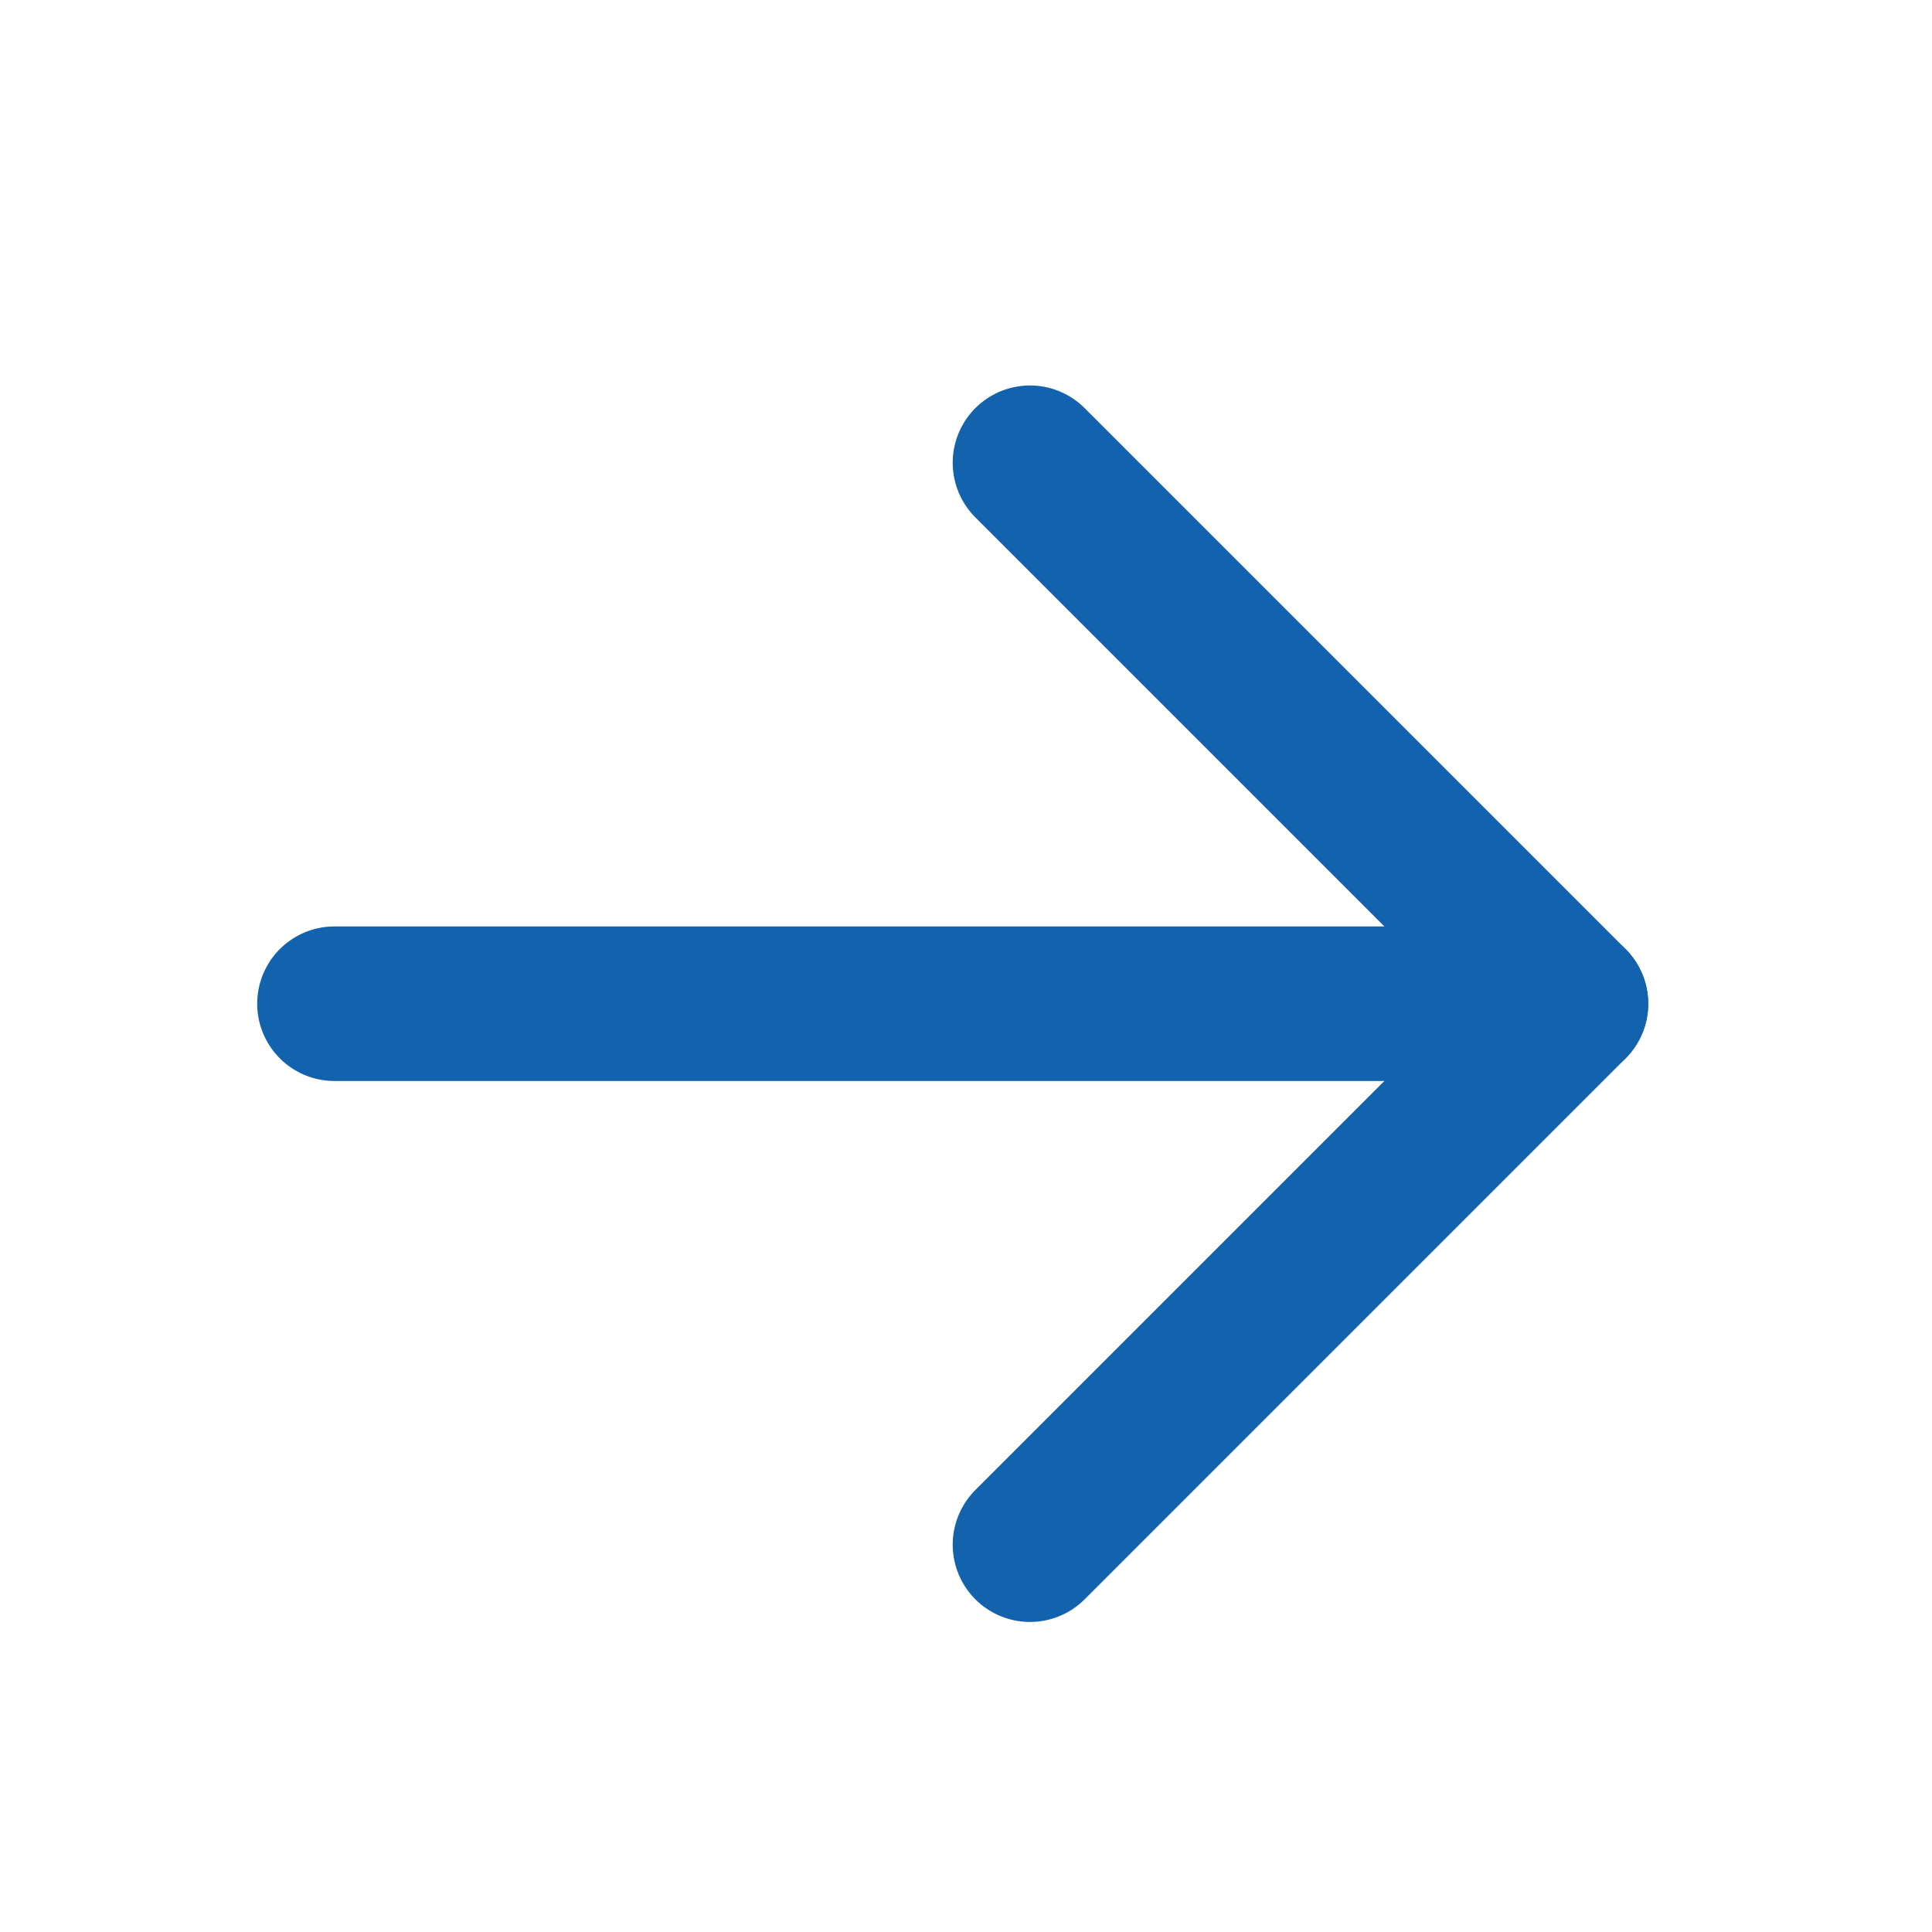
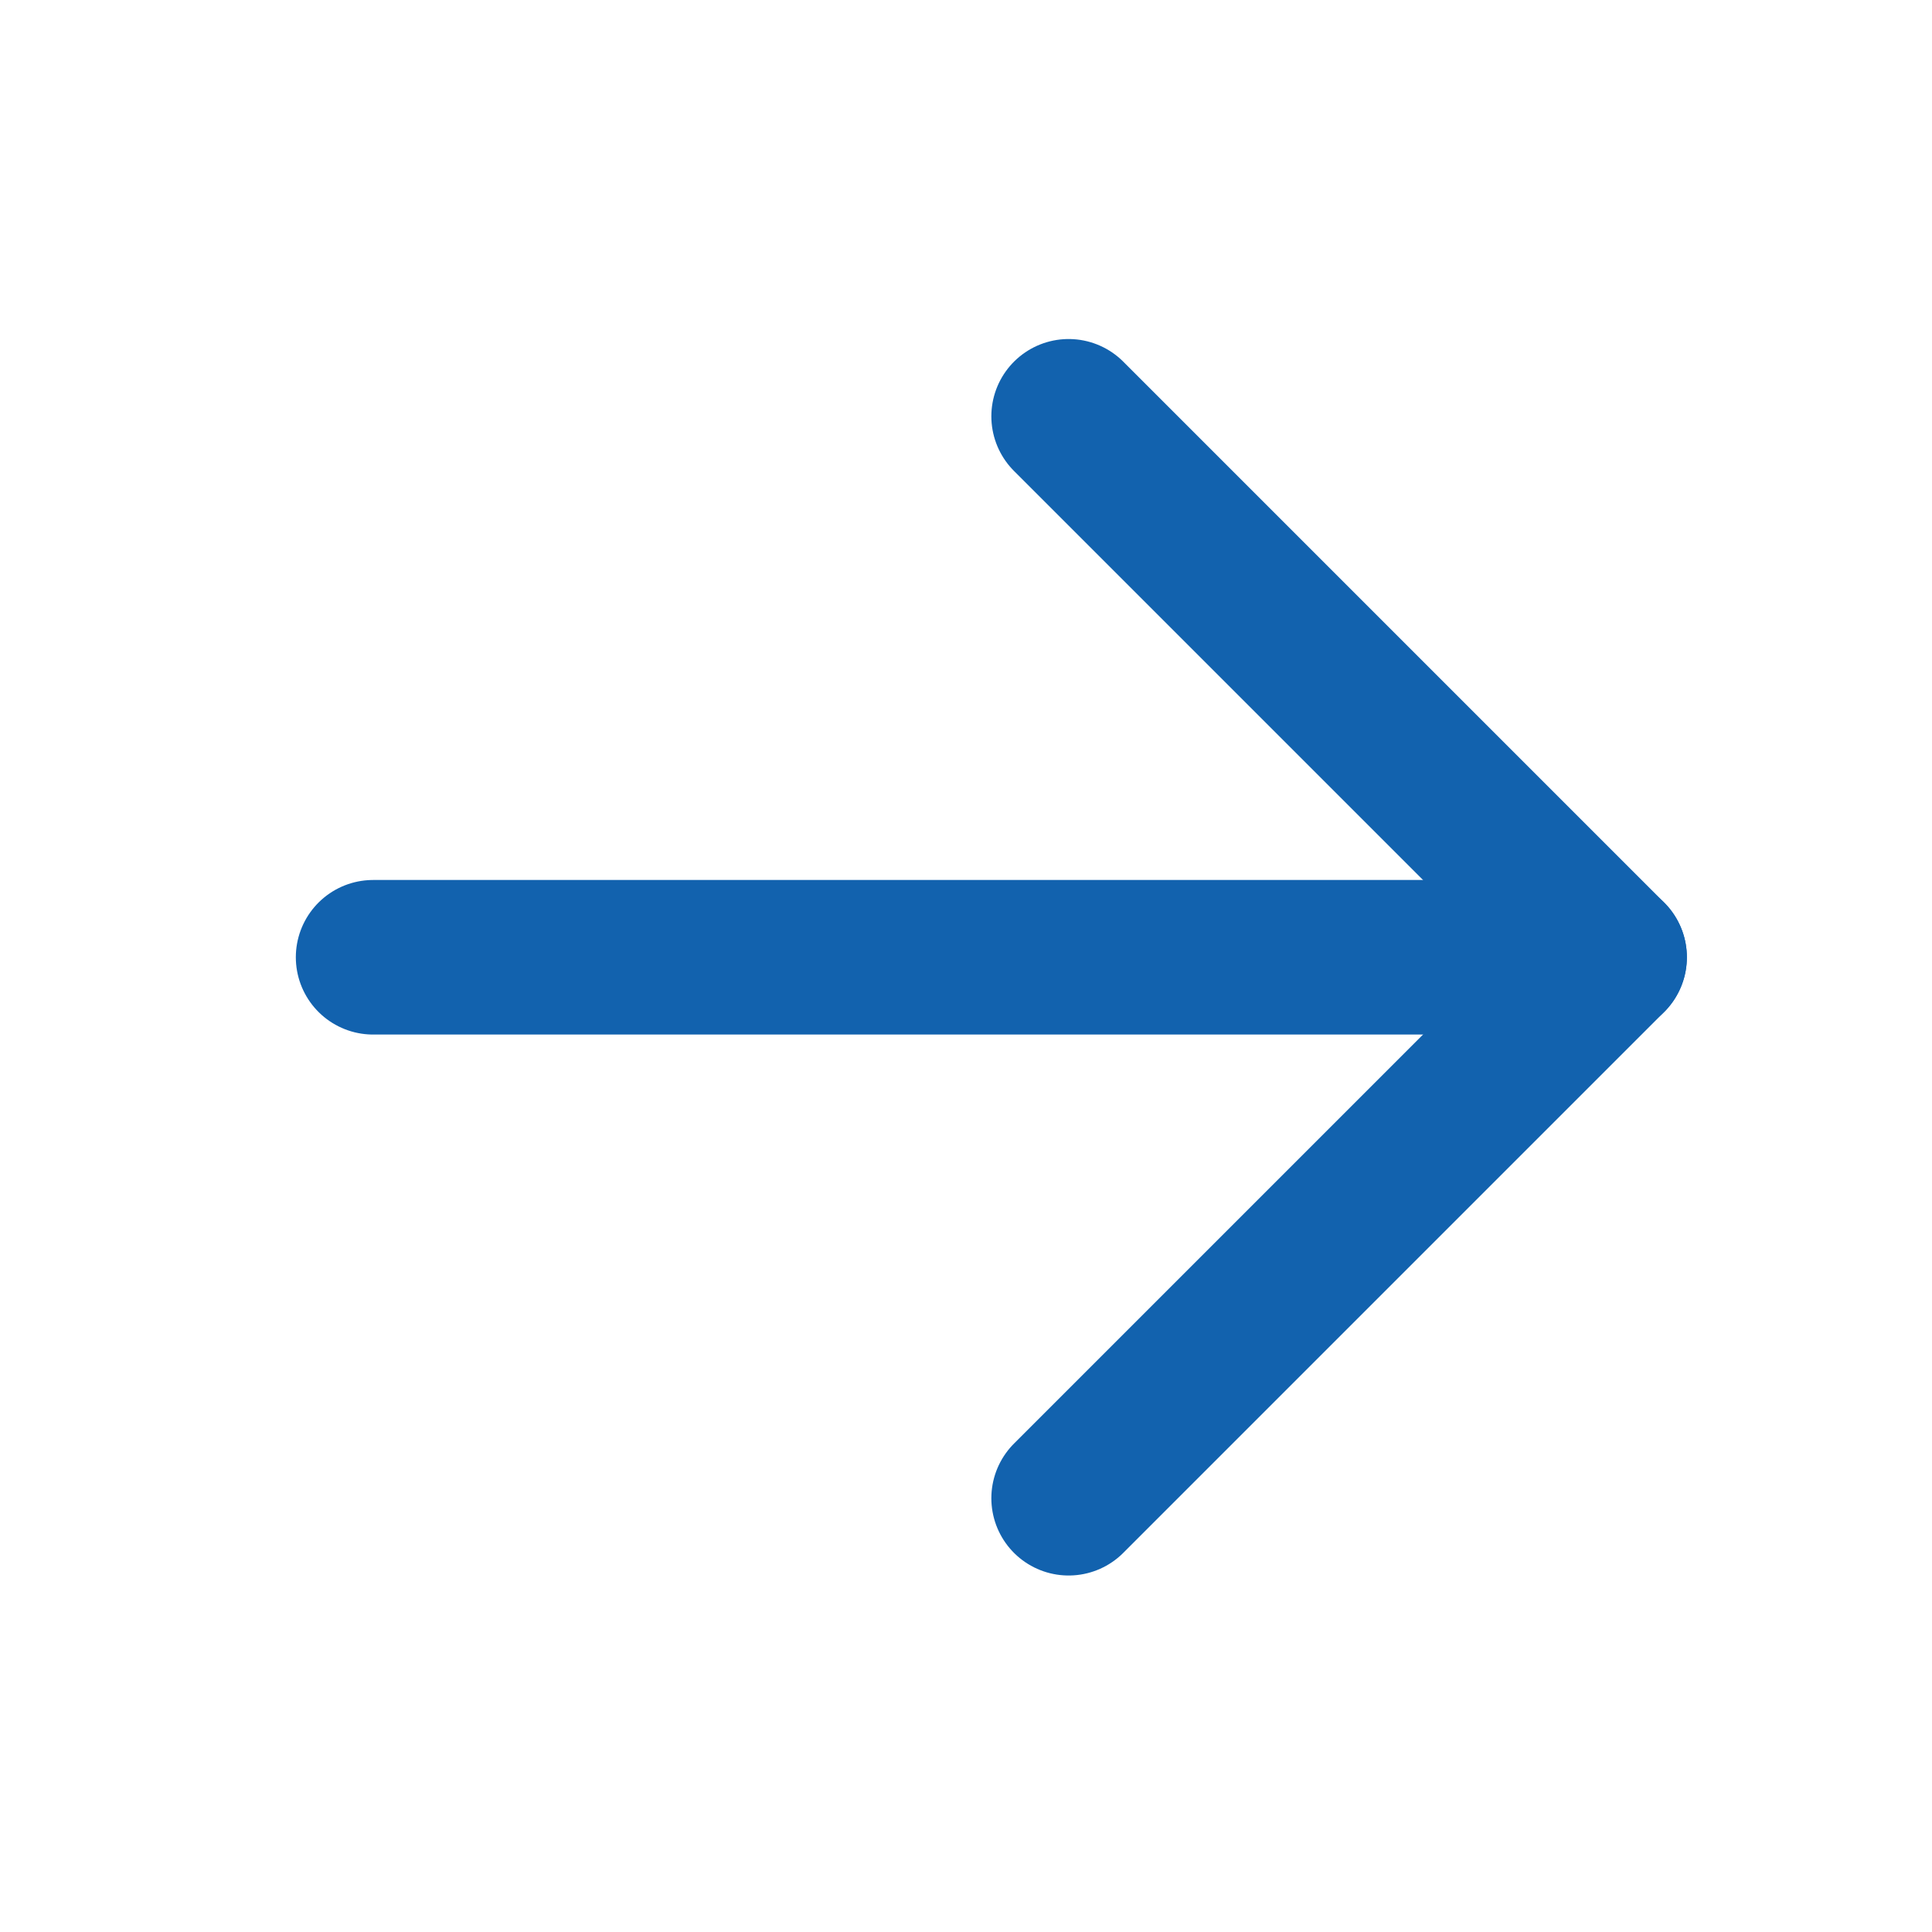
<svg xmlns="http://www.w3.org/2000/svg" width="25" height="25" viewBox="0 0 25 25" fill="none">
-   <path d="M4.328 12.988H20.328" stroke="#1262AE" stroke-width="2" stroke-linecap="round" stroke-linejoin="round" />
-   <path d="M13.328 5.988L20.328 12.988L13.328 19.988" stroke="#1262AE" stroke-width="2" stroke-linecap="round" stroke-linejoin="round" />
+   <path d="M4.828 12.387H20.828" stroke="#1262AE" stroke-width="2" stroke-linecap="round" stroke-linejoin="round" />
+   <path d="M13.828 5.387L20.828 12.387L13.828 19.387" stroke="#1262AE" stroke-width="2" stroke-linecap="round" stroke-linejoin="round" />
</svg>
